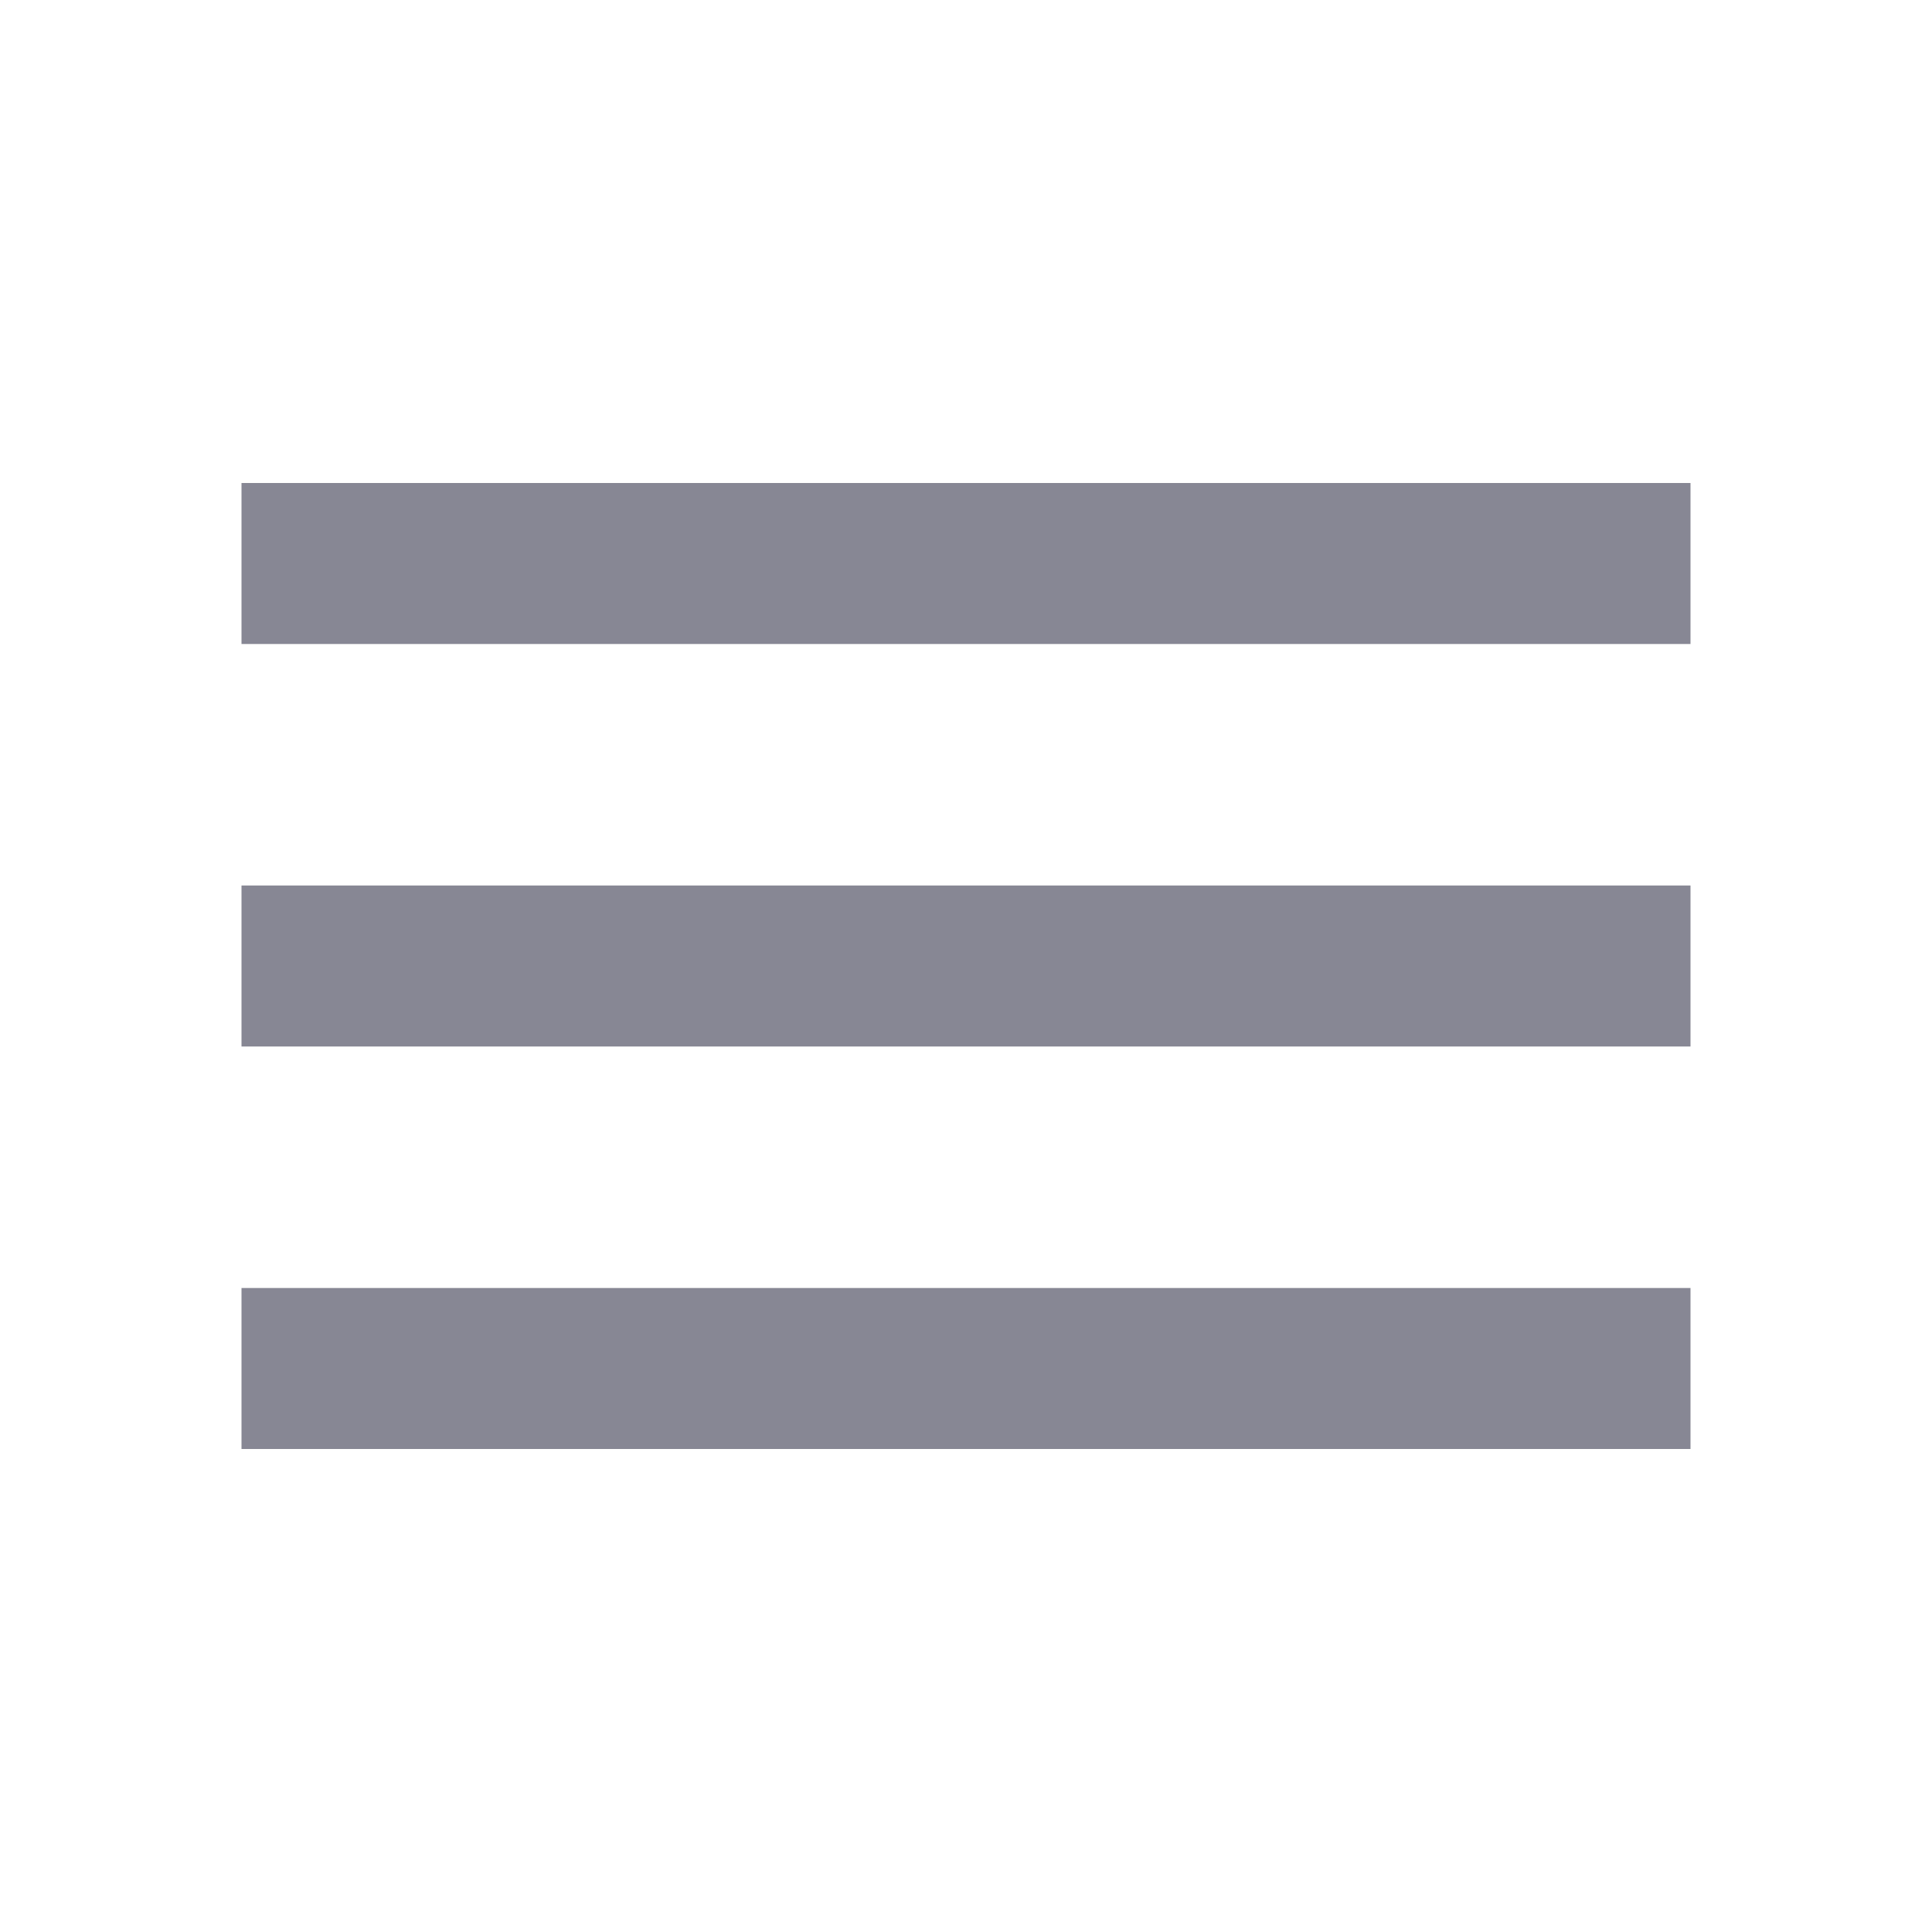
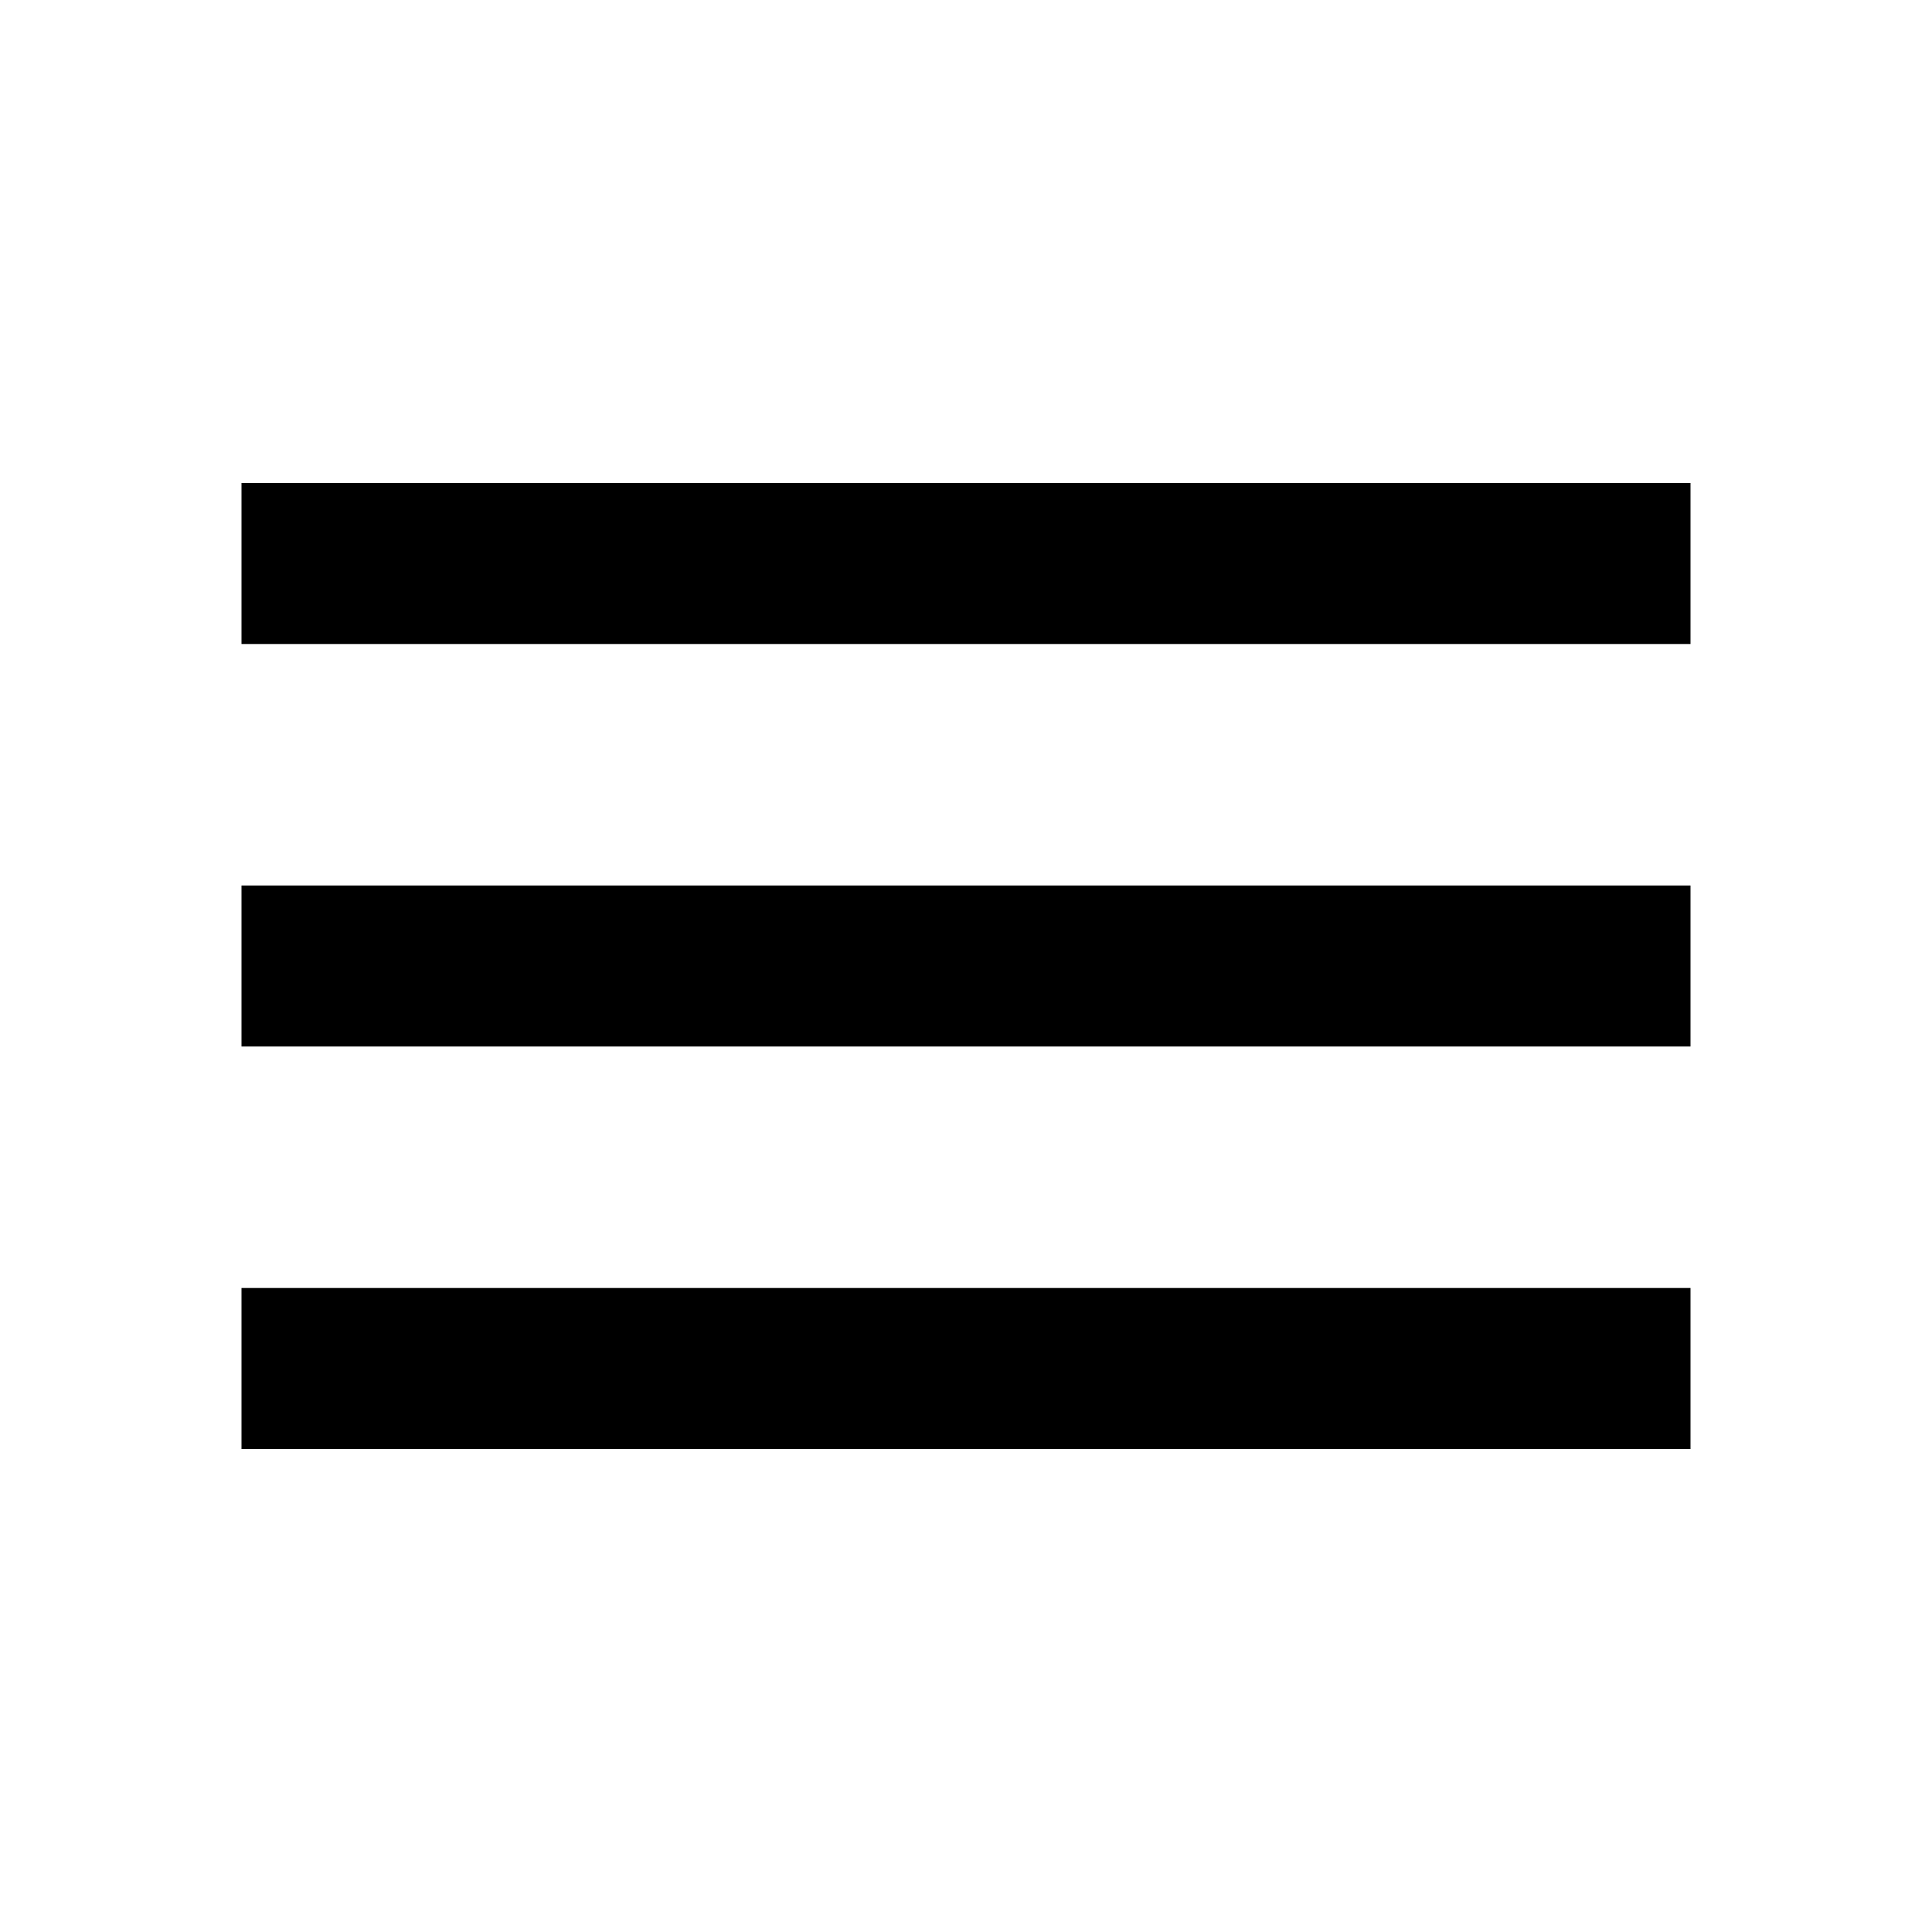
- <svg xmlns="http://www.w3.org/2000/svg" width="24" height="24" viewBox="0 0 24 24" fill="none">
+ <svg xmlns="http://www.w3.org/2000/svg" width="24" height="24" viewBox="0 0 24 24" fill="currentColor">
  <mask id="mask0_348_452" style="mask-type:alpha" maskUnits="userSpaceOnUse" x="0" y="0" width="24" height="24">
    <rect width="24" height="24" fill="#D9D9D9" />
  </mask>
  <g mask="url(#mask0_348_452)">
-     <path d="M3 18V16H21V18H3ZM3 13V11H21V13H3ZM3 8V6H21V8H3Z" fill="#878794" />
+     <path d="M3 18V16H21V18H3ZM3 13V11H21V13H3ZM3 8V6H21V8H3Z" />
  </g>
</svg>
